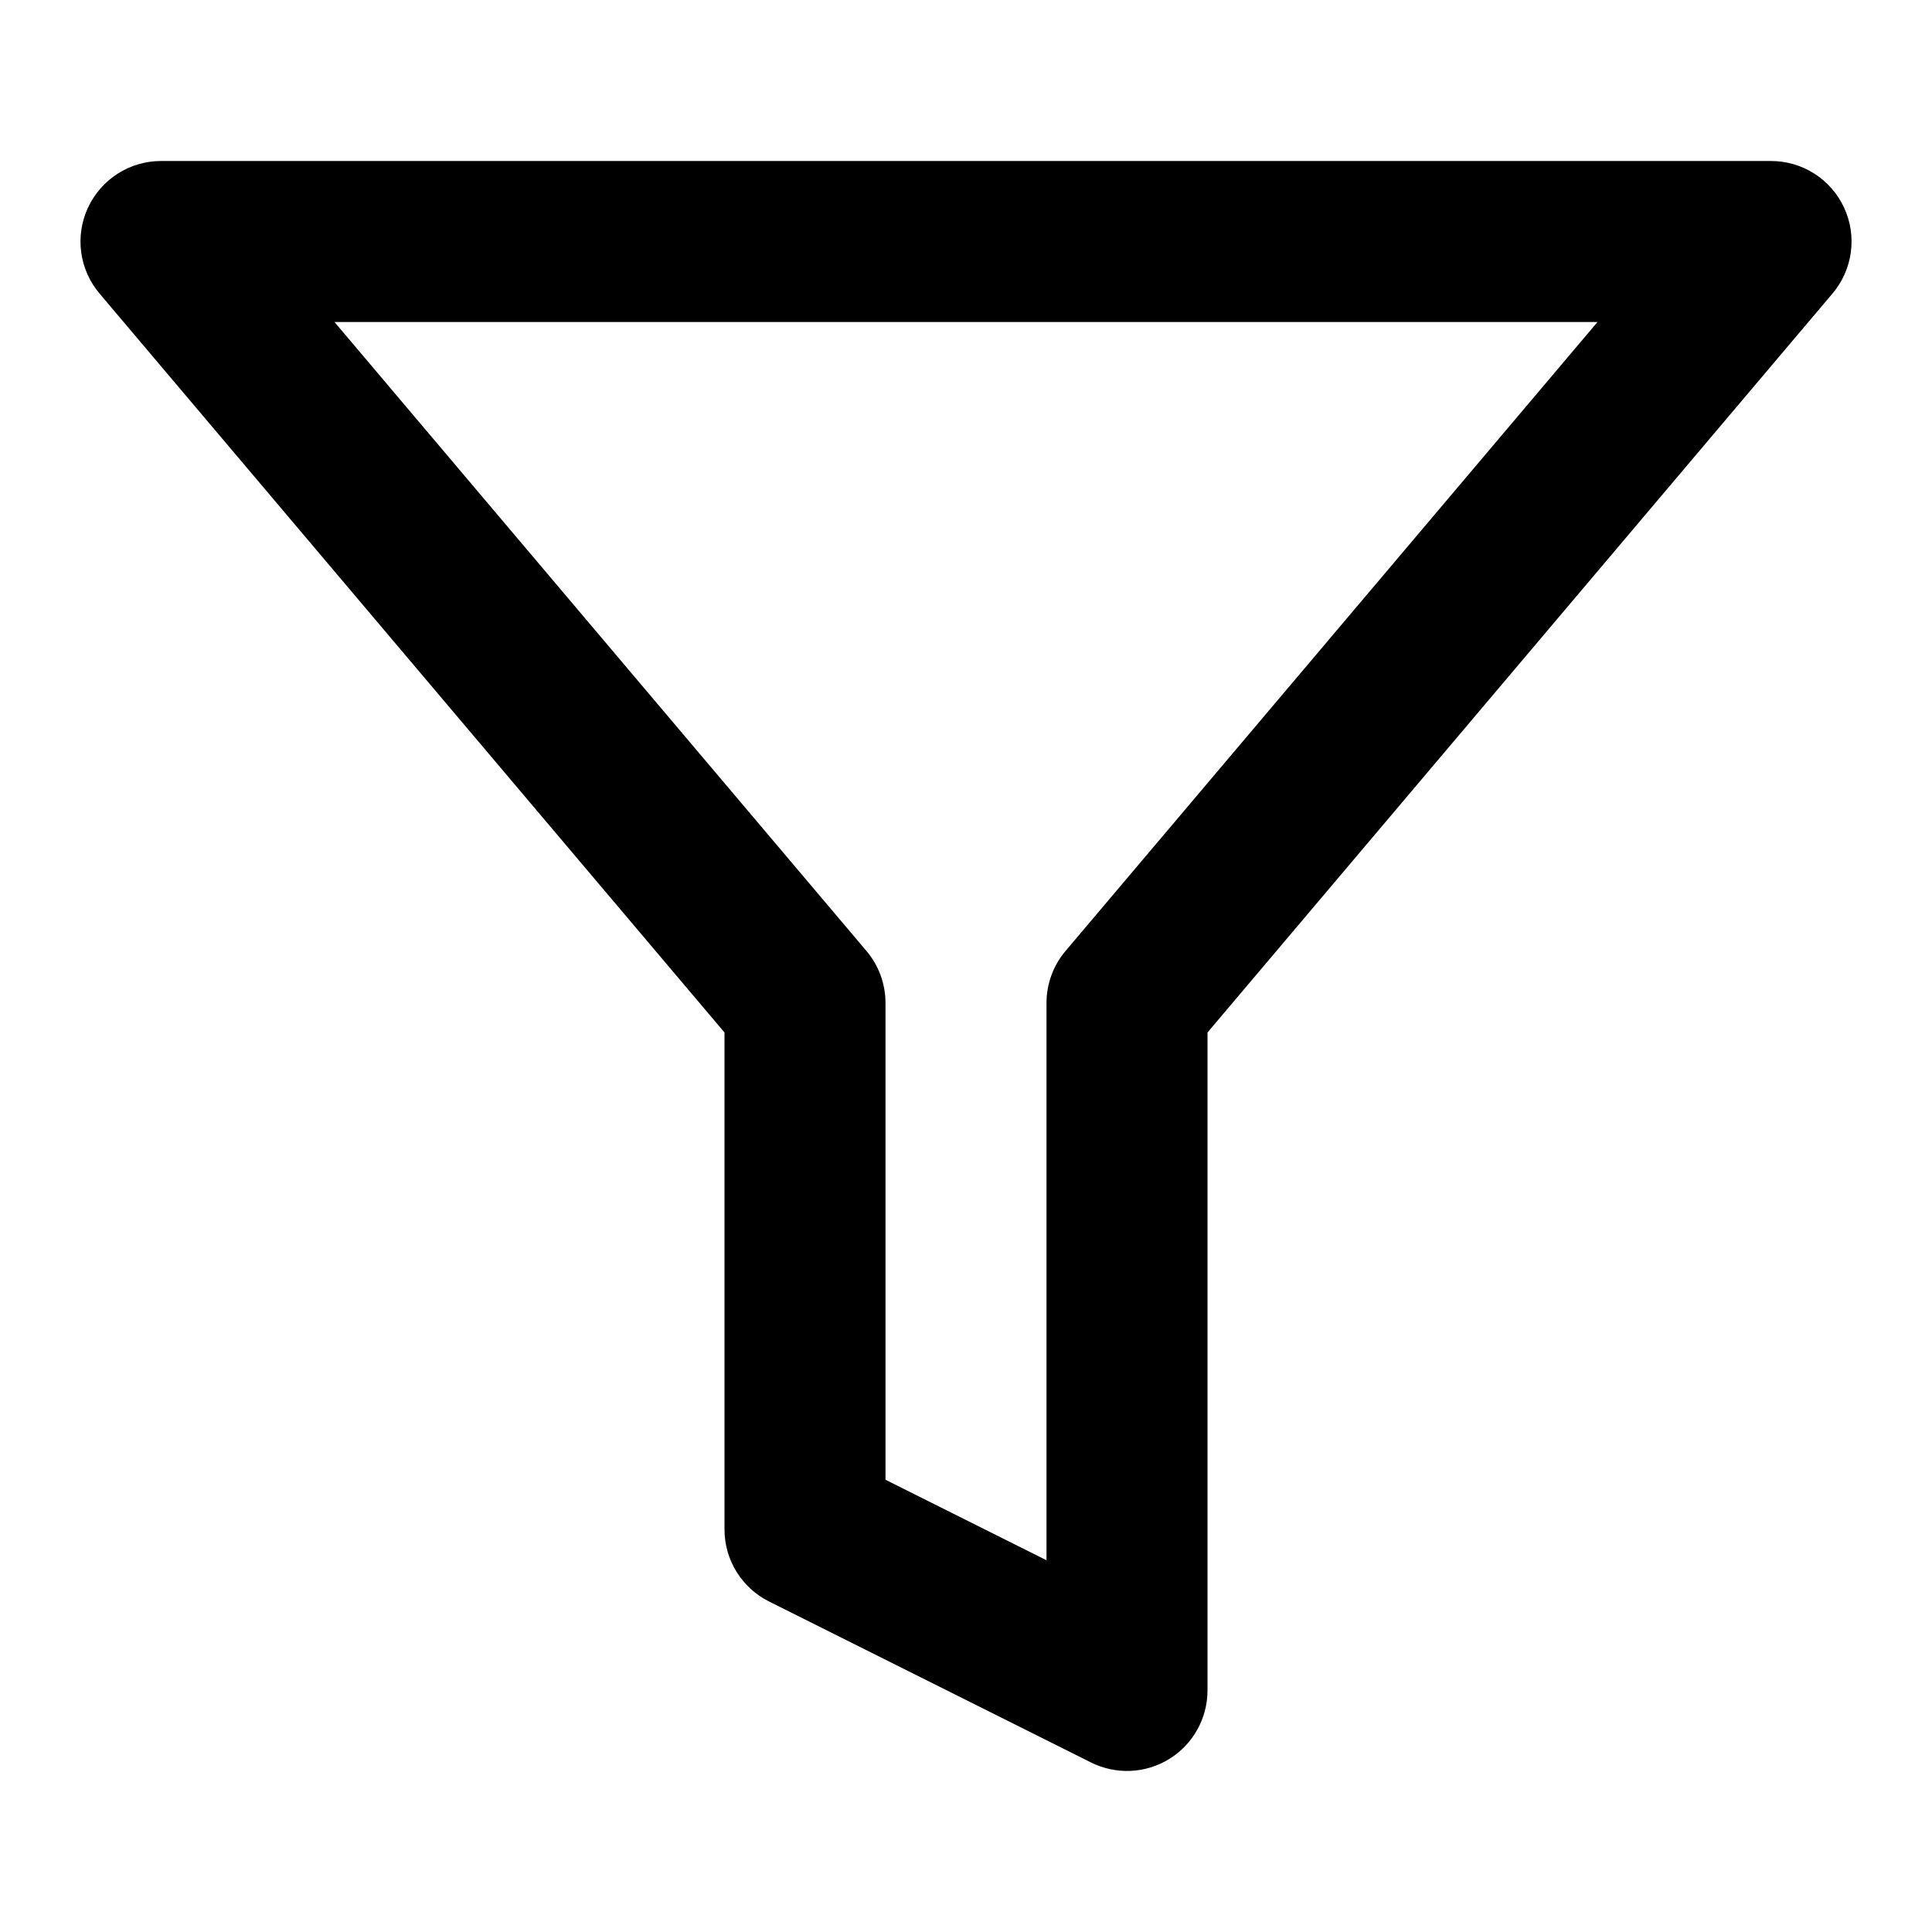
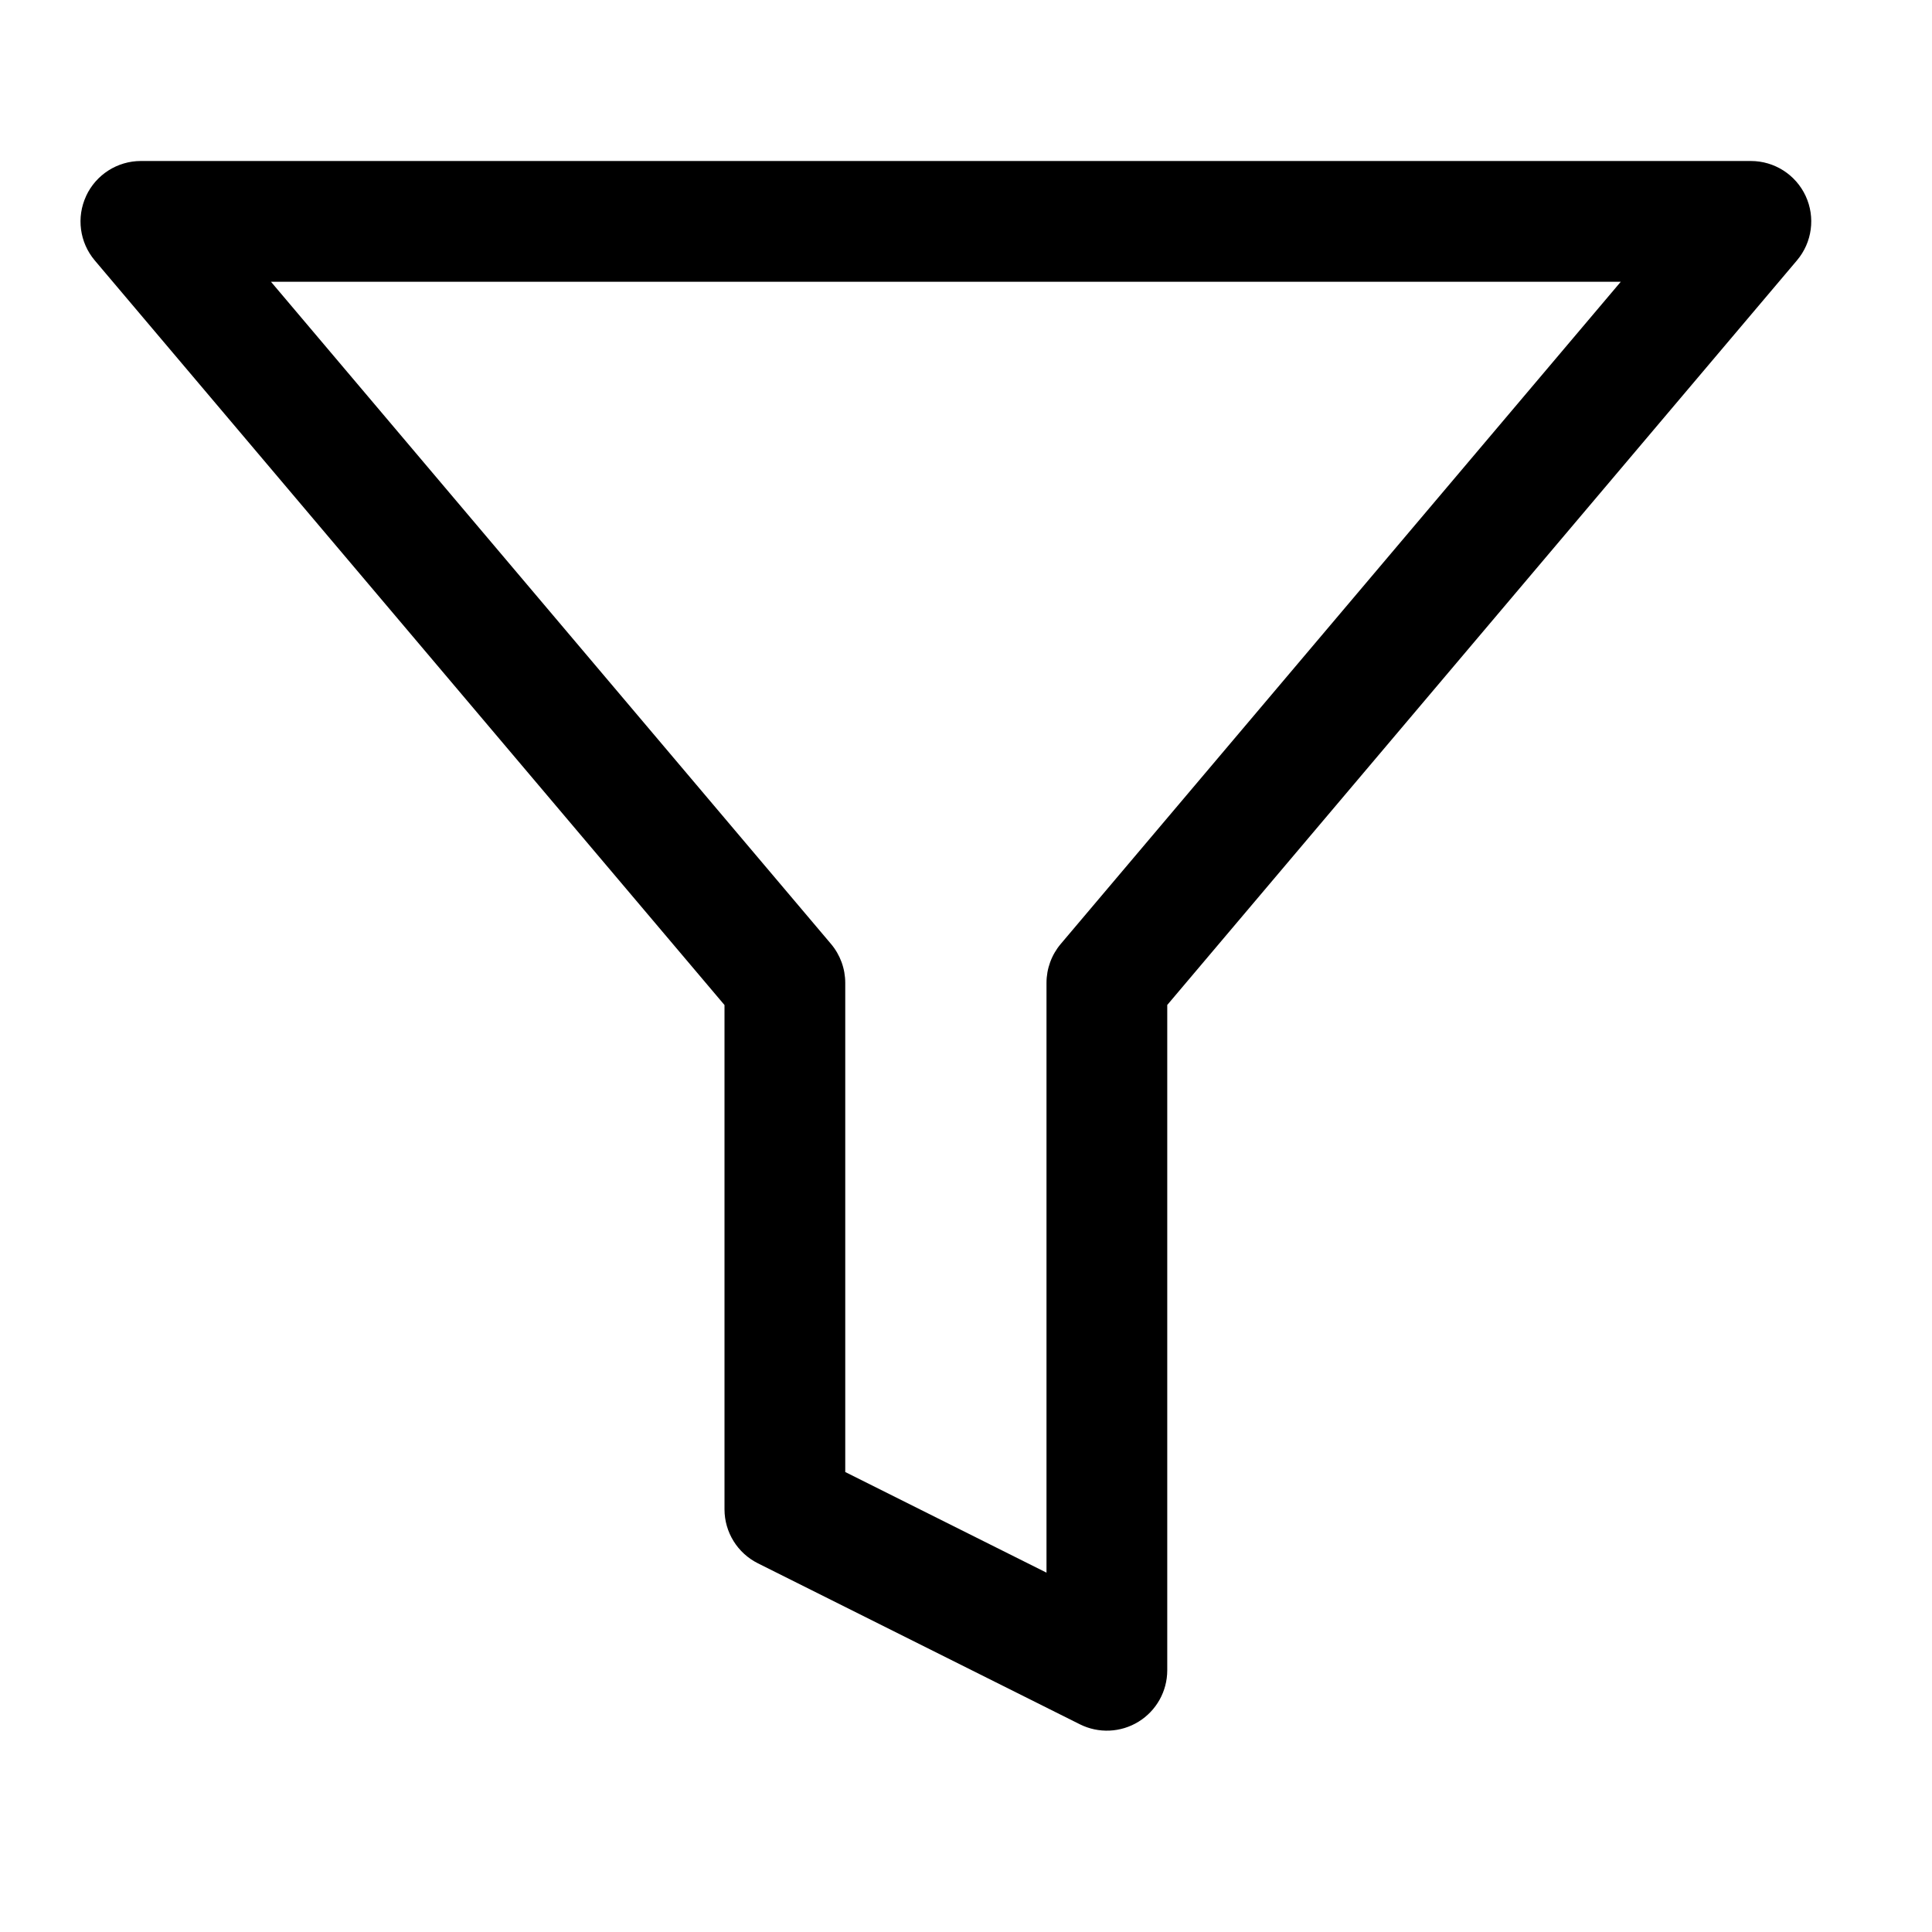
- <svg xmlns="http://www.w3.org/2000/svg" class="Icon Icon-filter" viewBox="0 0 24 24" fill="none">
-   <path fill-rule="evenodd" clip-rule="evenodd" d="M1.093 2.58A1 1 0 0 1 2 2h20a1 1 0 0 1 .764 1.646L15 12.826V21a1 1 0 0 1-1.447.894l-4-2A1 1 0 0 1 9 19v-6.174l-7.764-9.18a1 1 0 0 1-.143-1.067ZM4.155 4l6.609 7.814a1 1 0 0 1 .236.646v5.922l2 1V12.46a1 1 0 0 1 .236-.646L19.845 4H4.155Z" fill="currentColor" />
+ <svg xmlns="http://www.w3.org/2000/svg" fill="none" viewBox="0 0 24 24" class="Icon Icon-filter">
+   <mask id="a" width="22" height="20" x="1" y="2" maskUnits="userSpaceOnUse" style="mask-type:alpha">
+     <path fill="currentColor" fill-rule="evenodd" d="M1.07 2.434A.75.75 0 0 1 1.75 2h20a.75.75 0 0 1 .573 1.234l-7.823 9.25v8.266a.75.75 0 0 1-1.085.67l-4-2A.75.75 0 0 1 9 18.75v-6.265l-7.823-9.25a.75.75 0 0 1-.107-.8M3.366 3.5l6.957 8.226a.75.75 0 0 1 .177.484v6.076l2.5 1.25V12.21a.75.75 0 0 1 .177-.484L20.134 3.5z" clip-rule="evenodd" />
+   </mask>
+   <g mask="url(#a)">
+     <path fill="currentColor" d="M0 0h24v24H0z" />
+   </g>
</svg>
